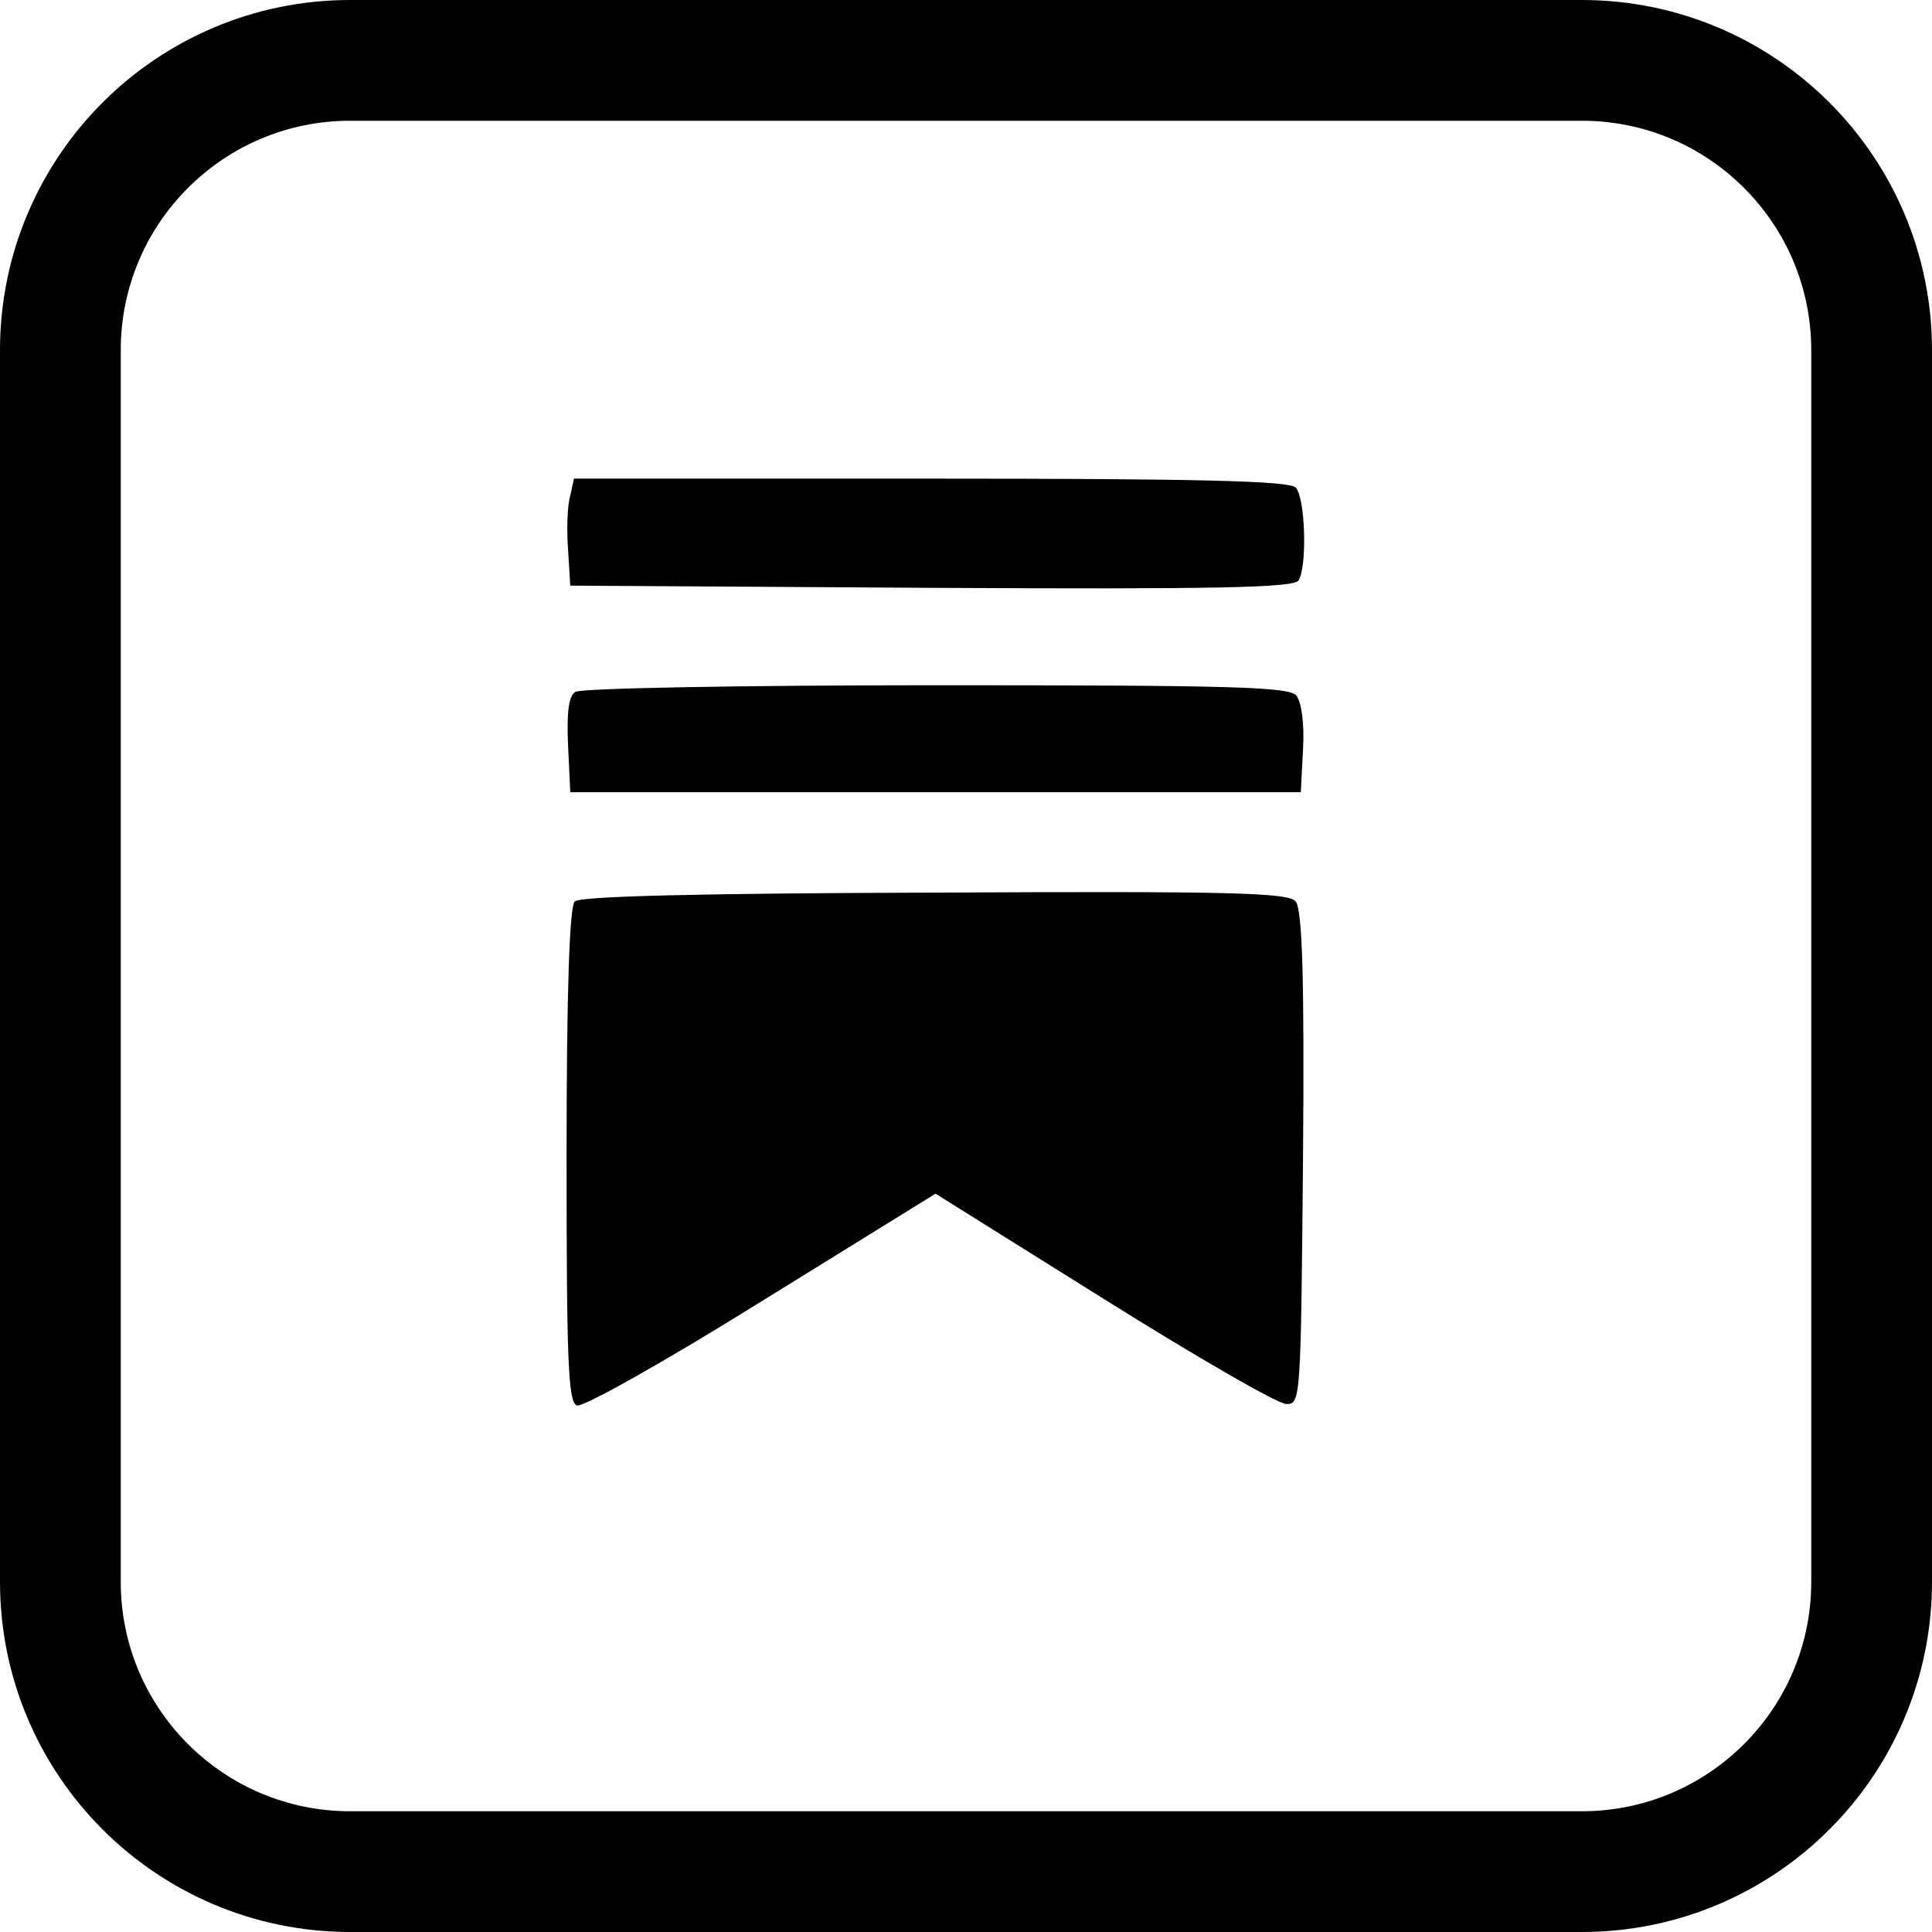
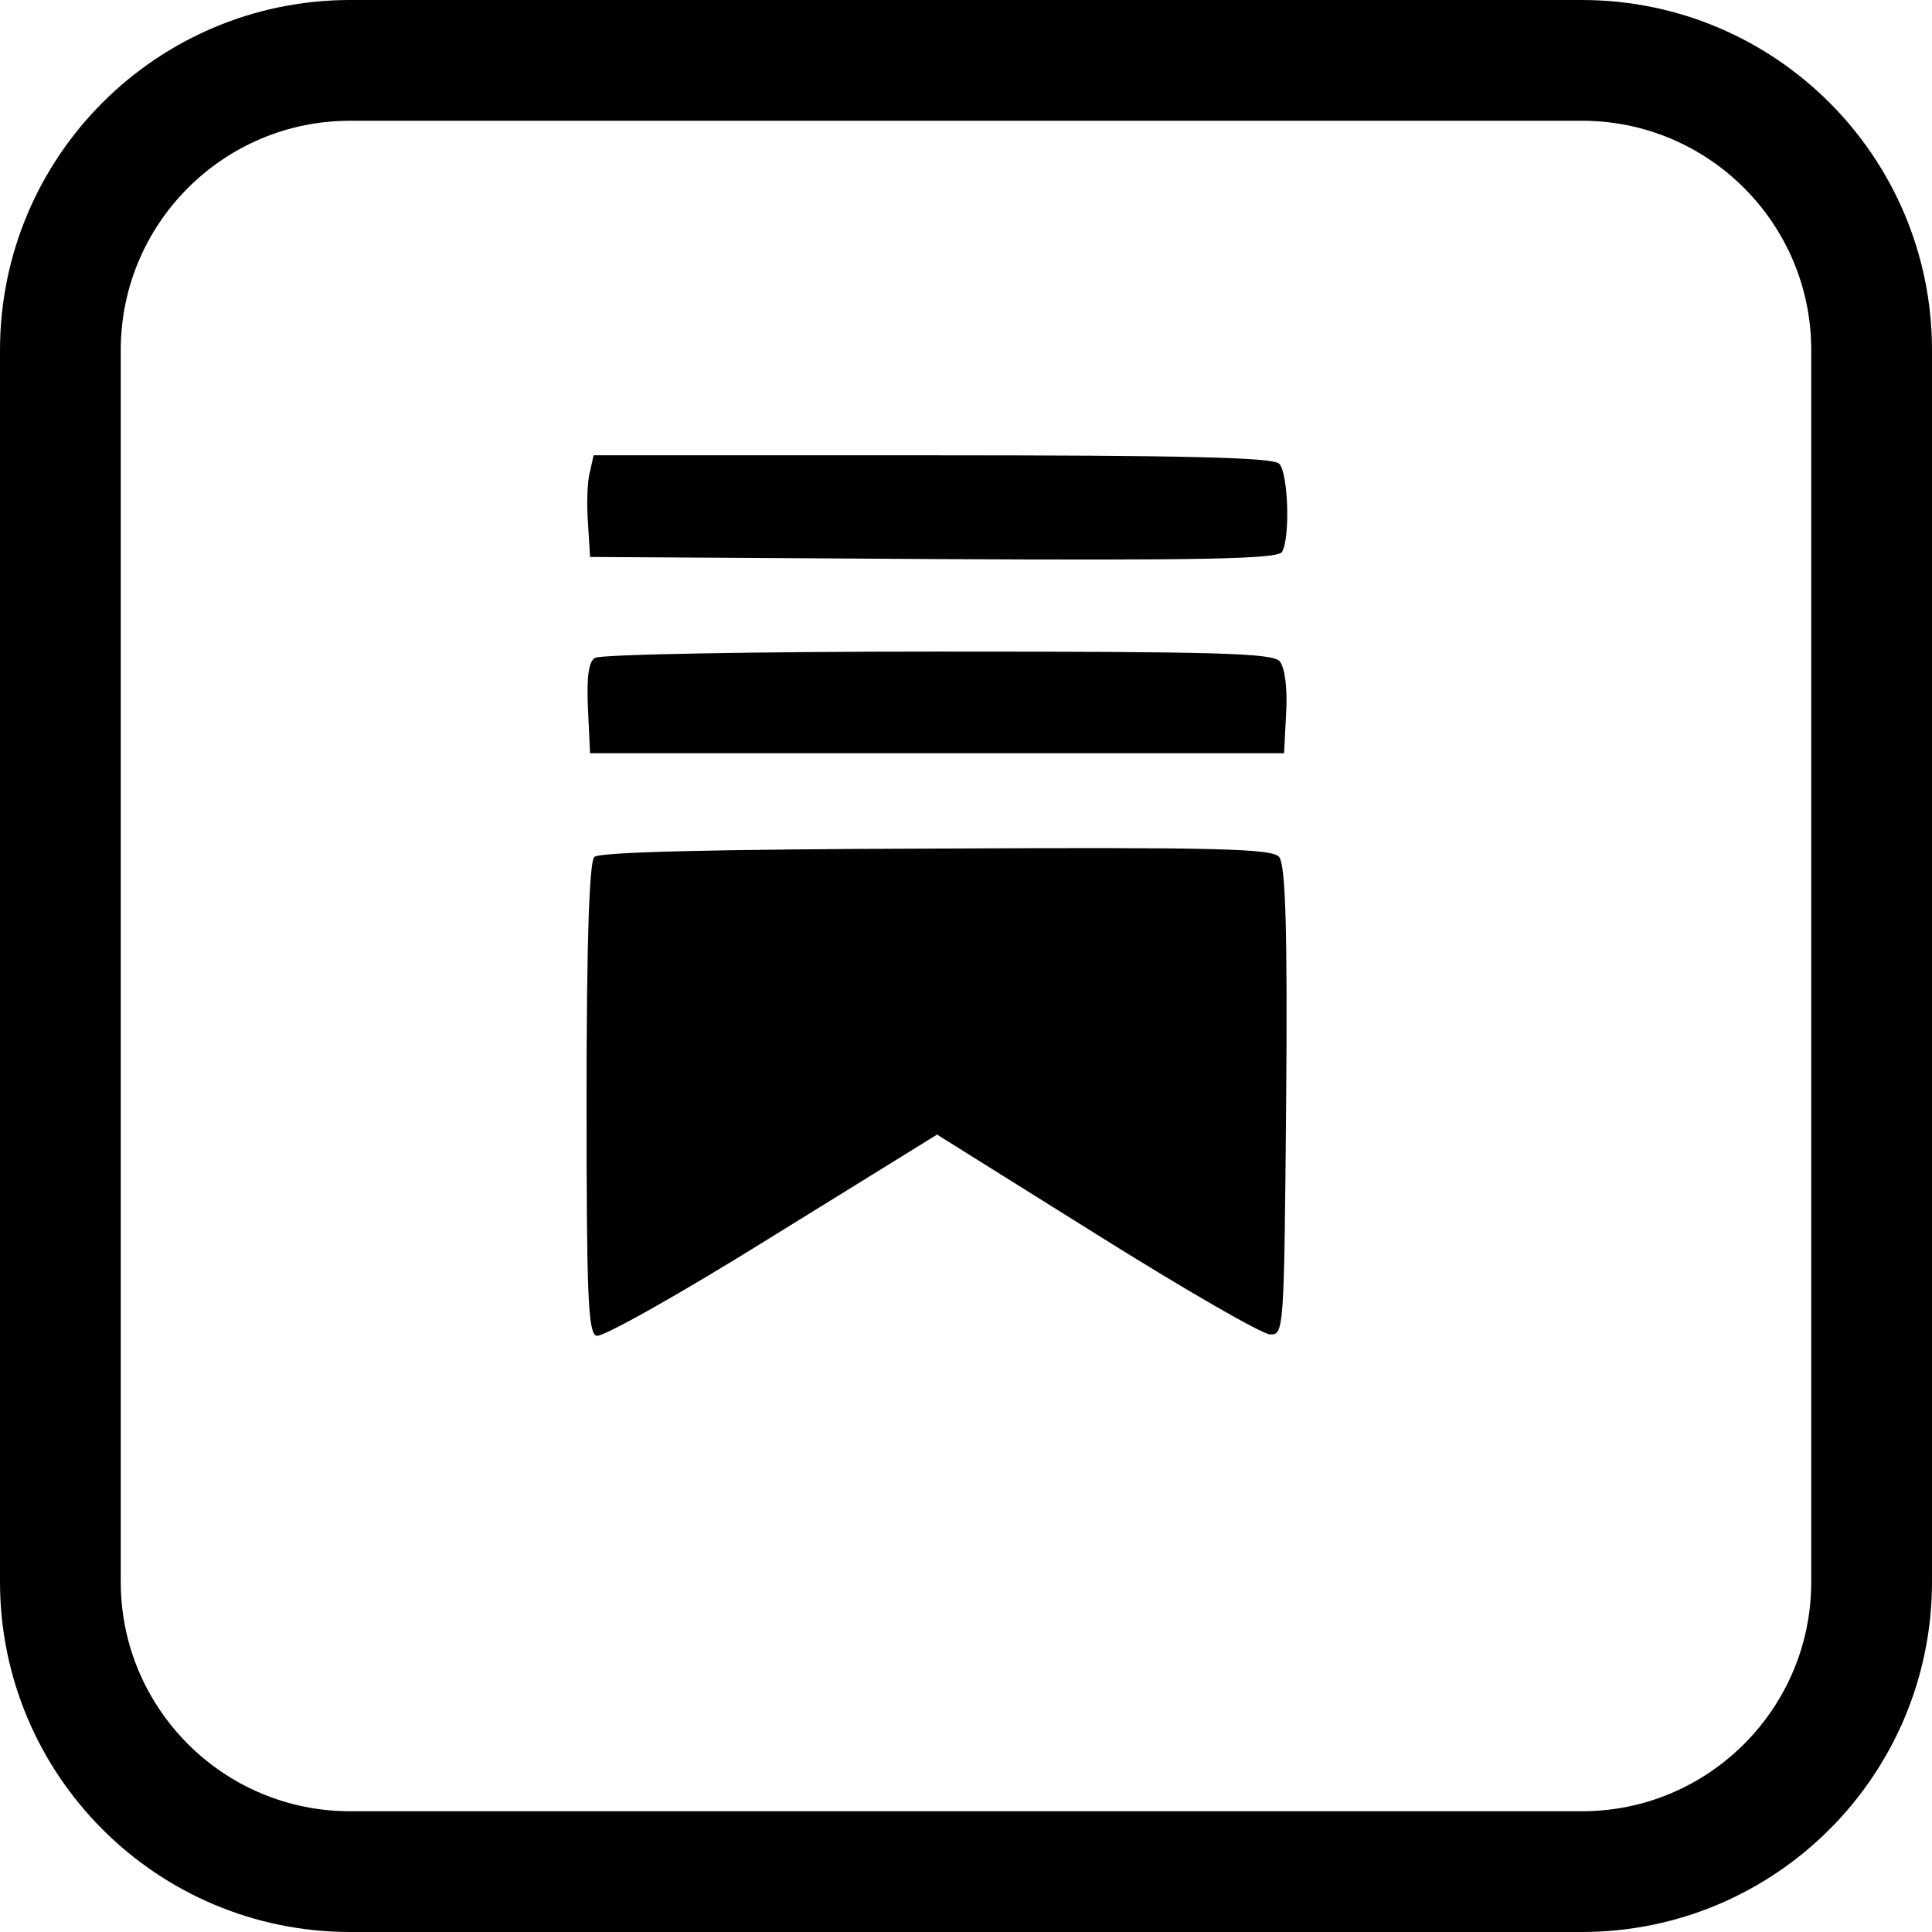
<svg xmlns="http://www.w3.org/2000/svg" viewBox="0 0 32 32">
  <defs>
    <clipPath id="icon-clip">
      <rect x="2" y="2" width="28" height="28" rx="3.8" ry="3.8" />
    </clipPath>
  </defs>
  <g id="frame">
    <rect x="1" y="1" width="30" height="30" rx="4.8" ry="4.8" stroke="currentColor" stroke-width="2" fill="none" />
  </g>
  <g id="icon" clip-path="url(#icon-clip)">
-     <g id="shape_substack__platform" transform="translate(4.984375 6.460938) scale(0.122222)">
-       <g transform="translate(0,140) scale(0.1,-0.1)" fill="currentColor" stroke="none">
-         <path d="M365 1257 c-4 -13 -5 -46 -3 -73 l3 -49 489 -3 c385 -2 491 0 498 10 12 20 9 113 -4 126 -9 9 -133 12 -495 12 l-483 0 -5 -23z" />
-         <path d="M372 991 c-9 -5 -12 -27 -10 -72 l3 -64 495 0 495 0 3 58 c2 35 -2 64 -9 73 -10 12 -89 14 -488 14 -262 0 -482 -4 -489 -9z" />
-         <path d="M371 707 c-7 -7 -11 -121 -11 -344 0 -278 2 -335 14 -339 8 -3 120 60 250 141 l236 146 227 -142 c126 -79 237 -143 248 -143 20 -1 20 6 23 333 2 245 -1 337 -10 348 -10 12 -86 14 -489 12 -324 -1 -481 -5 -488 -12z" />
-       </g>
+     <g id="canonical_substack__platform" transform="matrix(0.01161109 0 0 -0.01161109 5.535156 22.40342)" fill="currentColor" stroke="none">
+       <path d="M365 1257 c-4 -13 -5 -46 -3 -73 l3 -49 489 -3 c385 -2 491 0 498 10 12 20 9 113 -4 126 -9 9 -133 12 -495 12 l-483 0 -5 -23z" />
+       <path d="M372 991 c-9 -5 -12 -27 -10 -72 l3 -64 495 0 495 0 3 58 c2 35 -2 64 -9 73 -10 12 -89 14 -488 14 -262 0 -482 -4 -489 -9z" />
+       <path d="M371 707 c-7 -7 -11 -121 -11 -344 0 -278 2 -335 14 -339 8 -3 120 60 250 141 l236 146 227 -142 c126 -79 237 -143 248 -143 20 -1 20 6 23 333 2 245 -1 337 -10 348 -10 12 -86 14 -489 12 -324 -1 -481 -5 -488 -12z" />
    </g>
  </g>
</svg>
